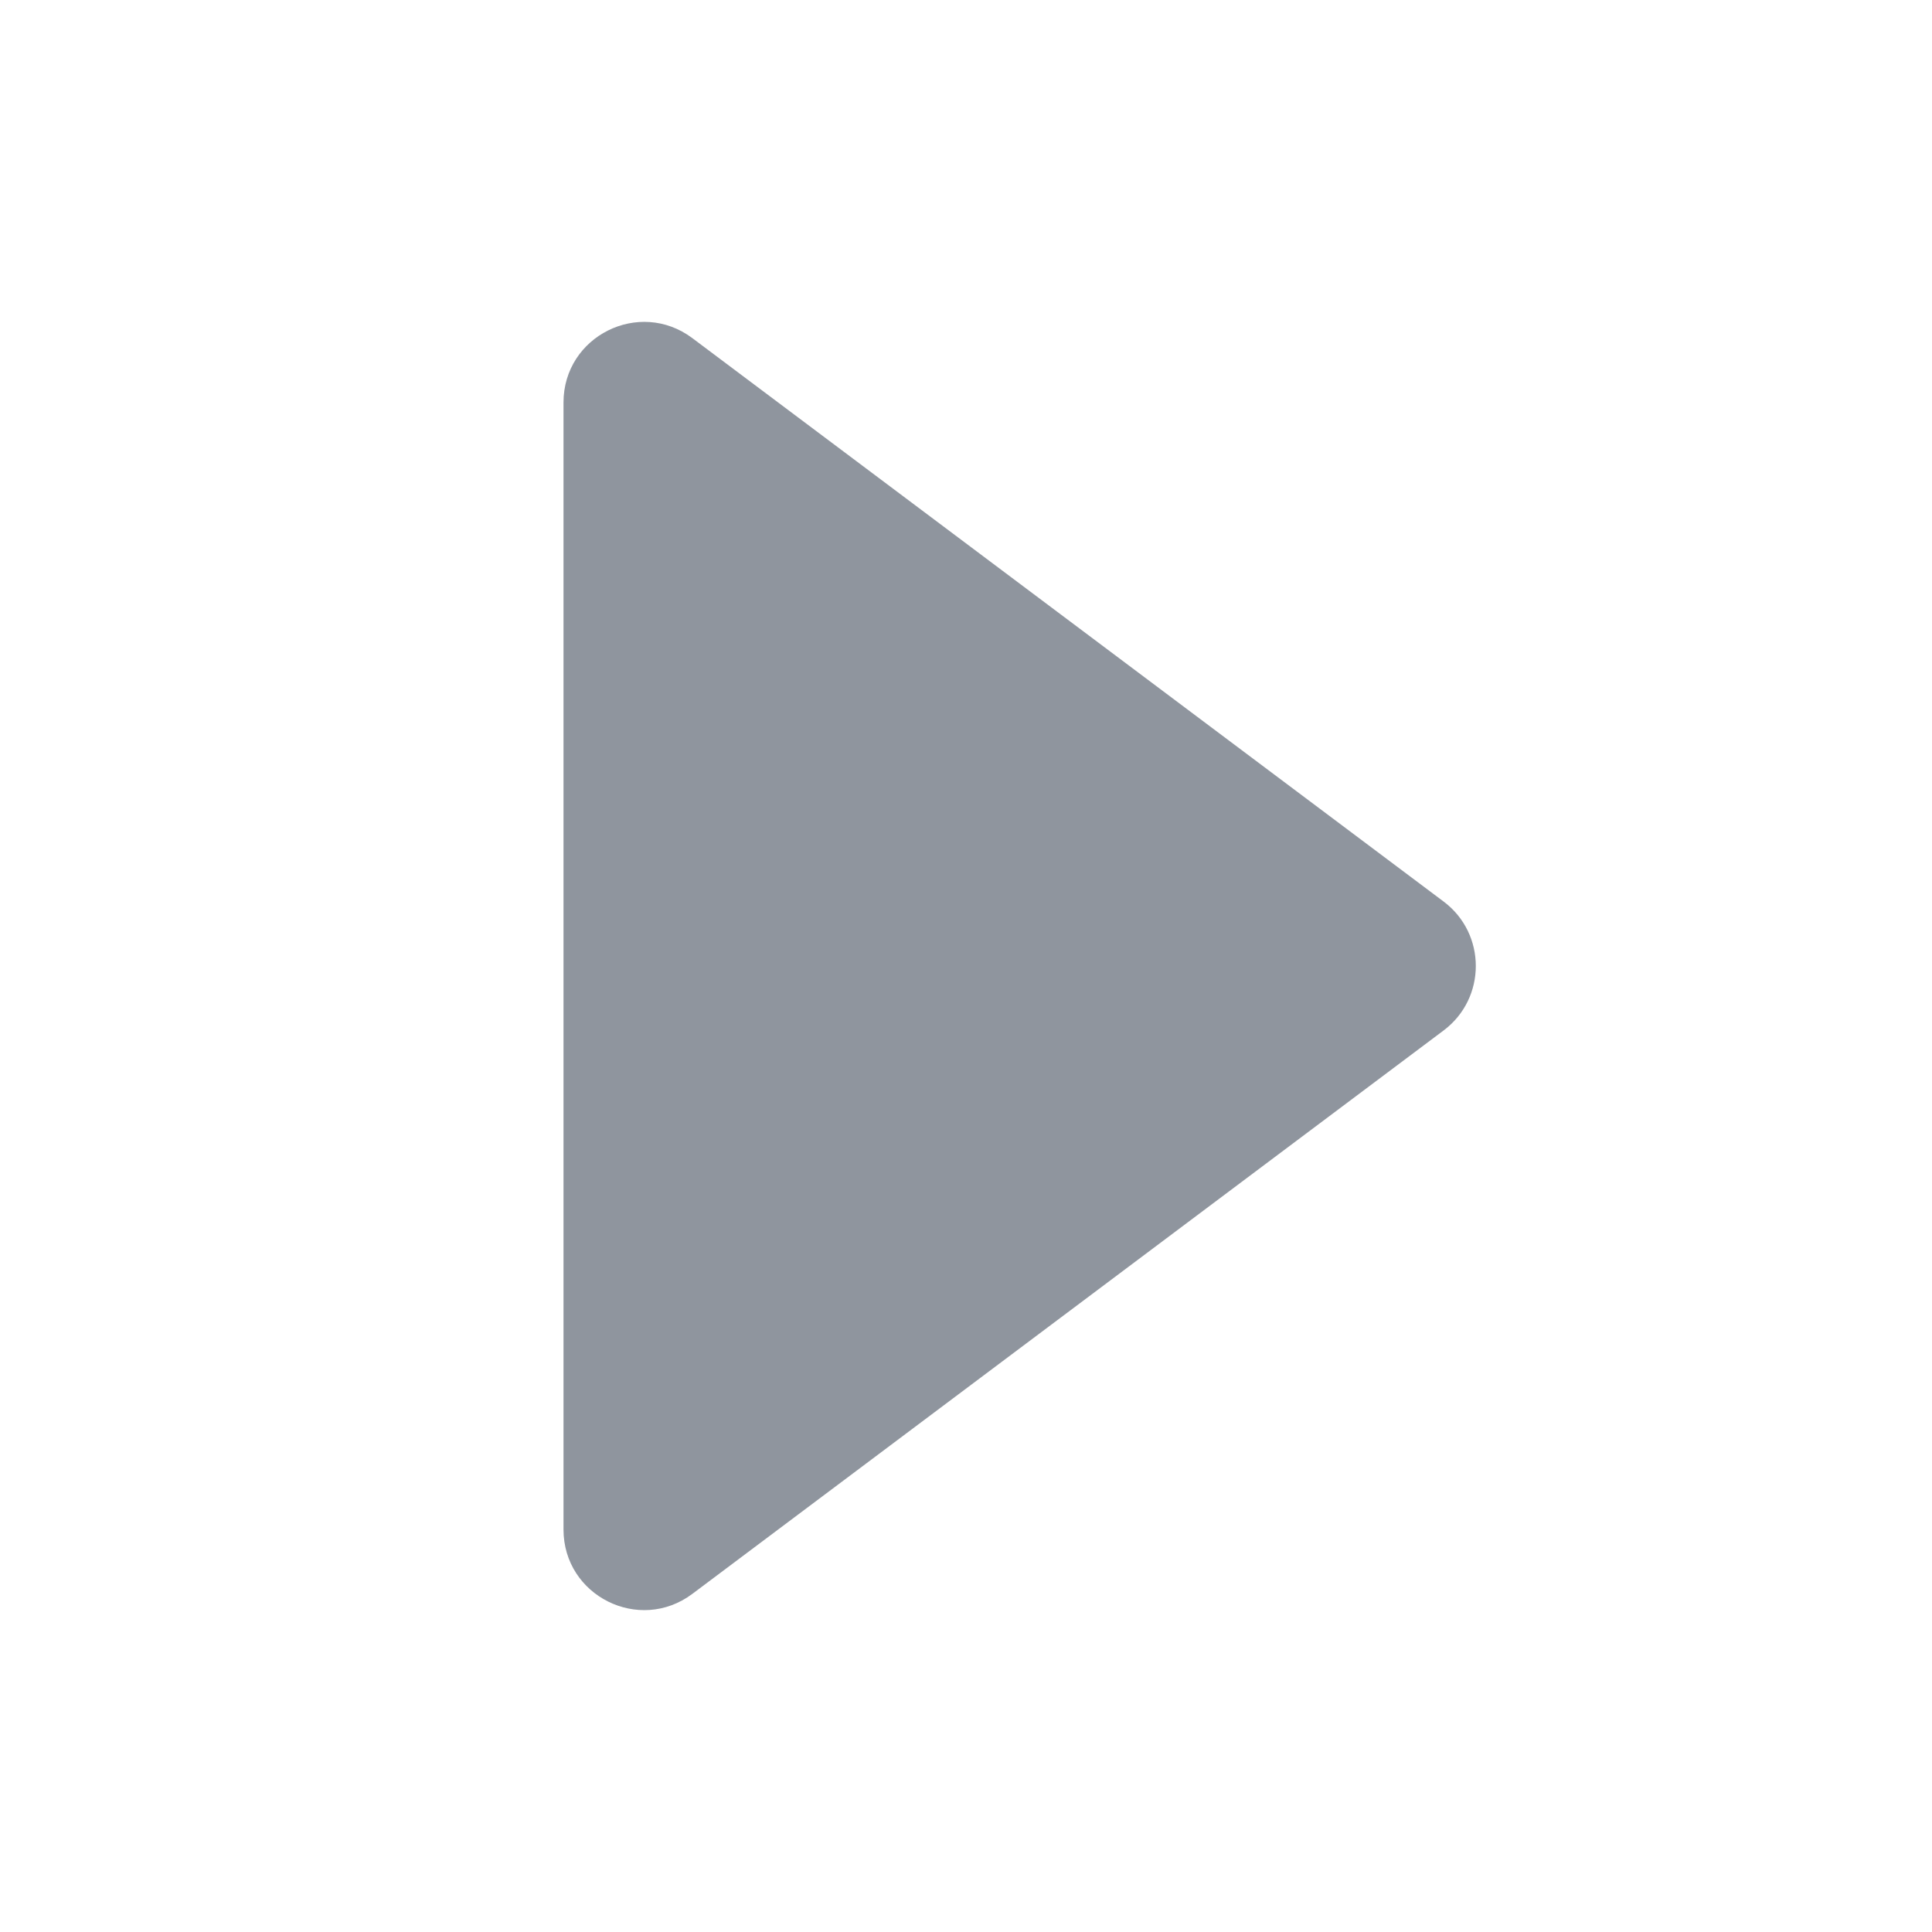
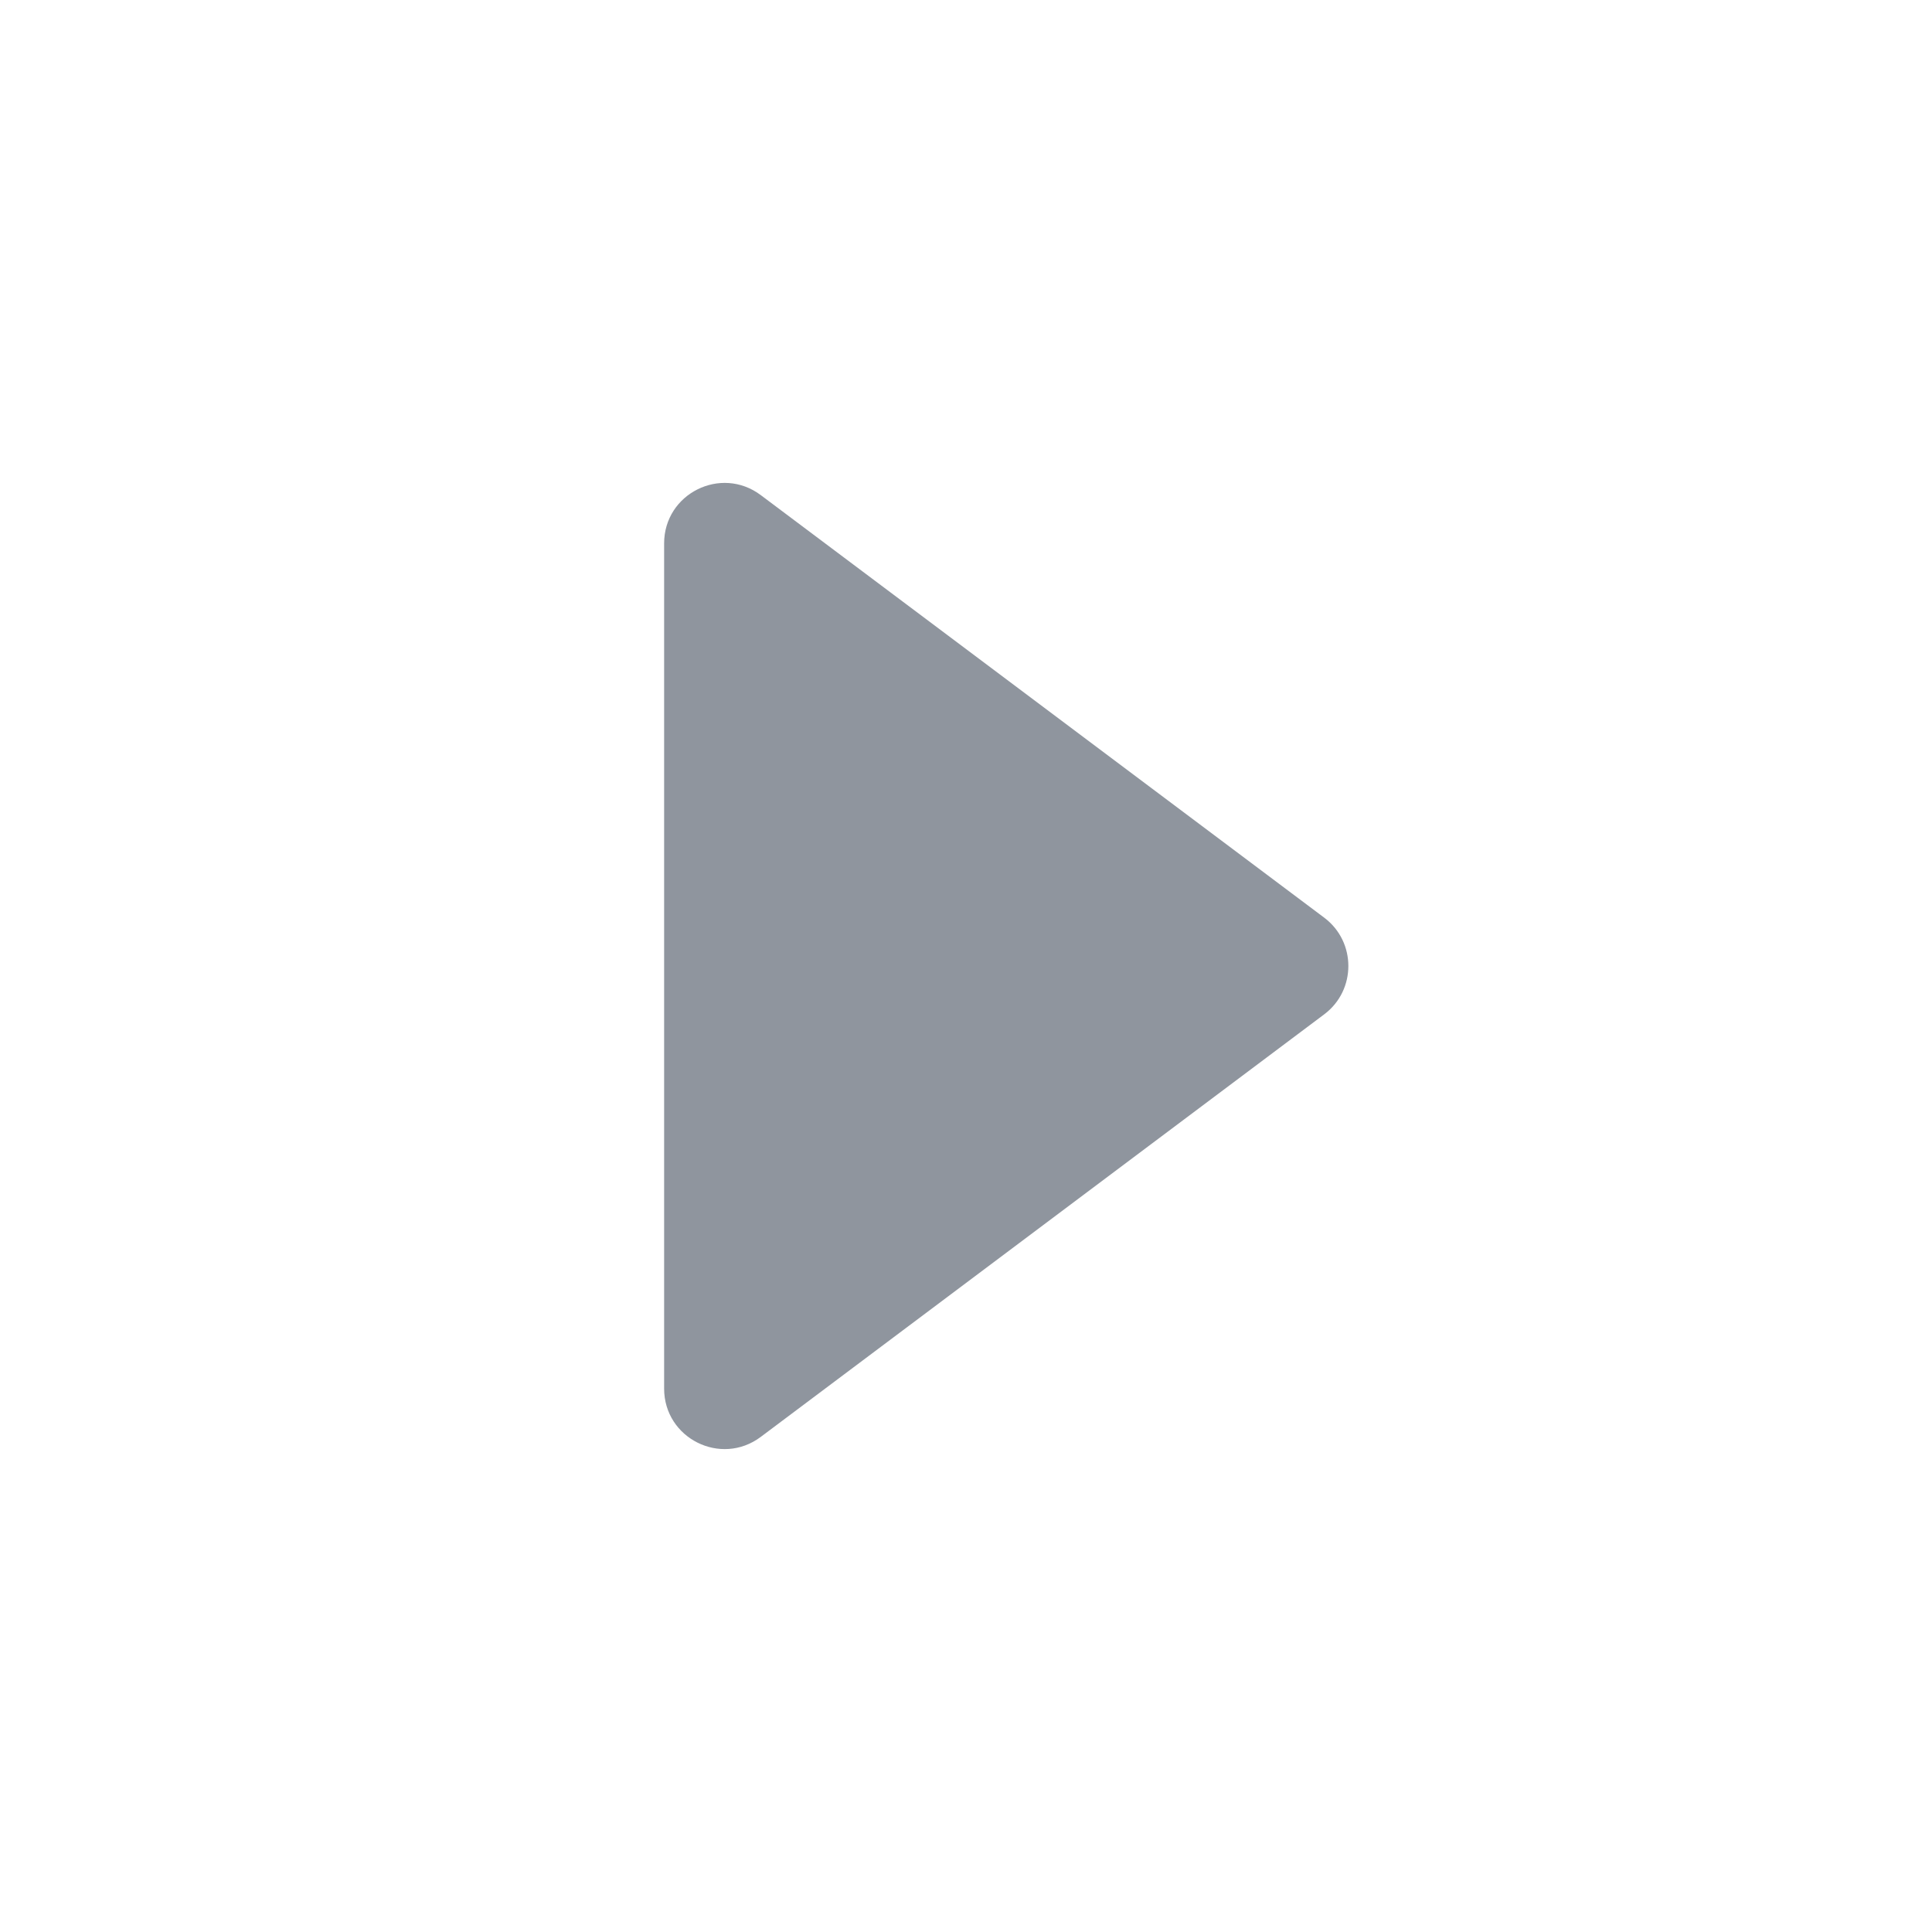
- <svg xmlns="http://www.w3.org/2000/svg" width="12" height="12" viewBox="0 0 12 12" fill="none">
-   <path d="M8.967 5.6C9.233 5.8 9.233 6.2 8.967 6.4L4.3 9.9C3.97 10.147 3.5 9.912 3.5 9.5L3.5 2.5C3.5 2.088 3.97 1.853 4.3 2.1L8.967 5.6Z" fill="#8F959E" />
+ <svg xmlns="http://www.w3.org/2000/svg" width="16" height="16" viewBox="0 0 16 16" fill="none">
+   <path d="M10.967 7.6C11.233 7.8 11.233 8.2 10.967 8.4L6.3 11.9C5.97 12.147 5.5 11.912 5.5 11.5L5.5 4.5C5.5 4.088 5.97 3.853 6.3 4.1L10.967 7.6Z" fill="#8F959E" />
</svg>
